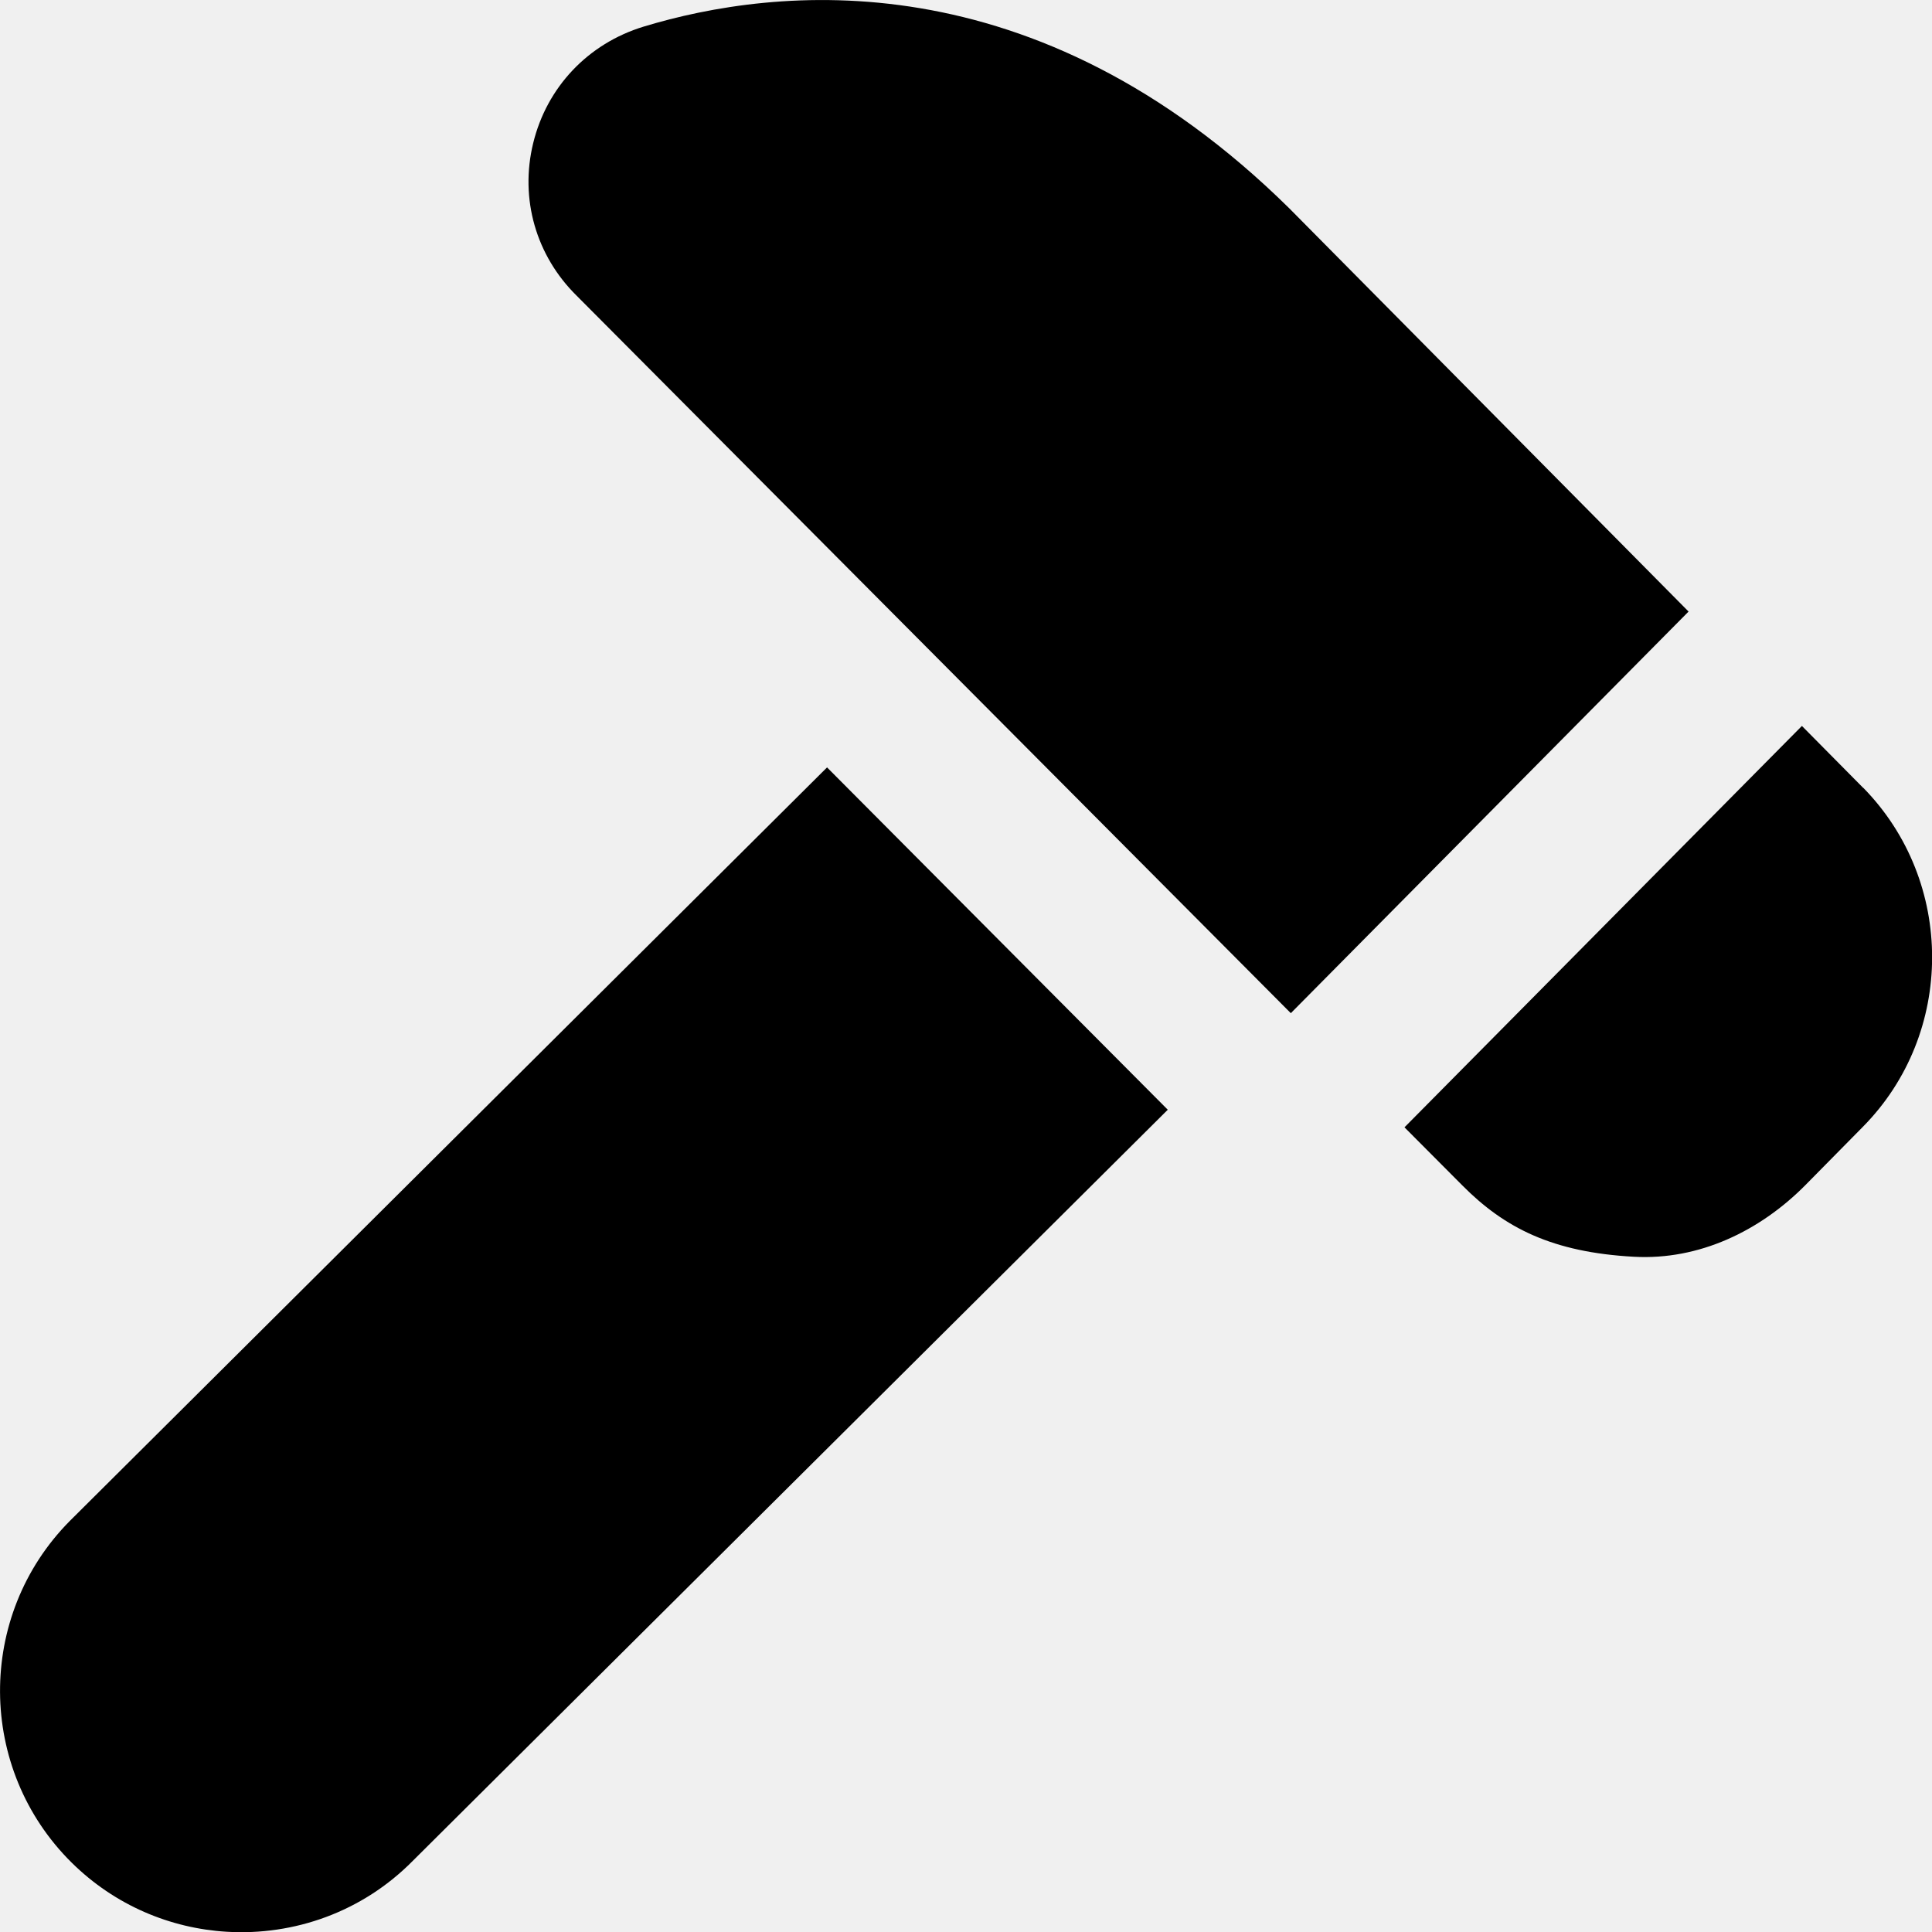
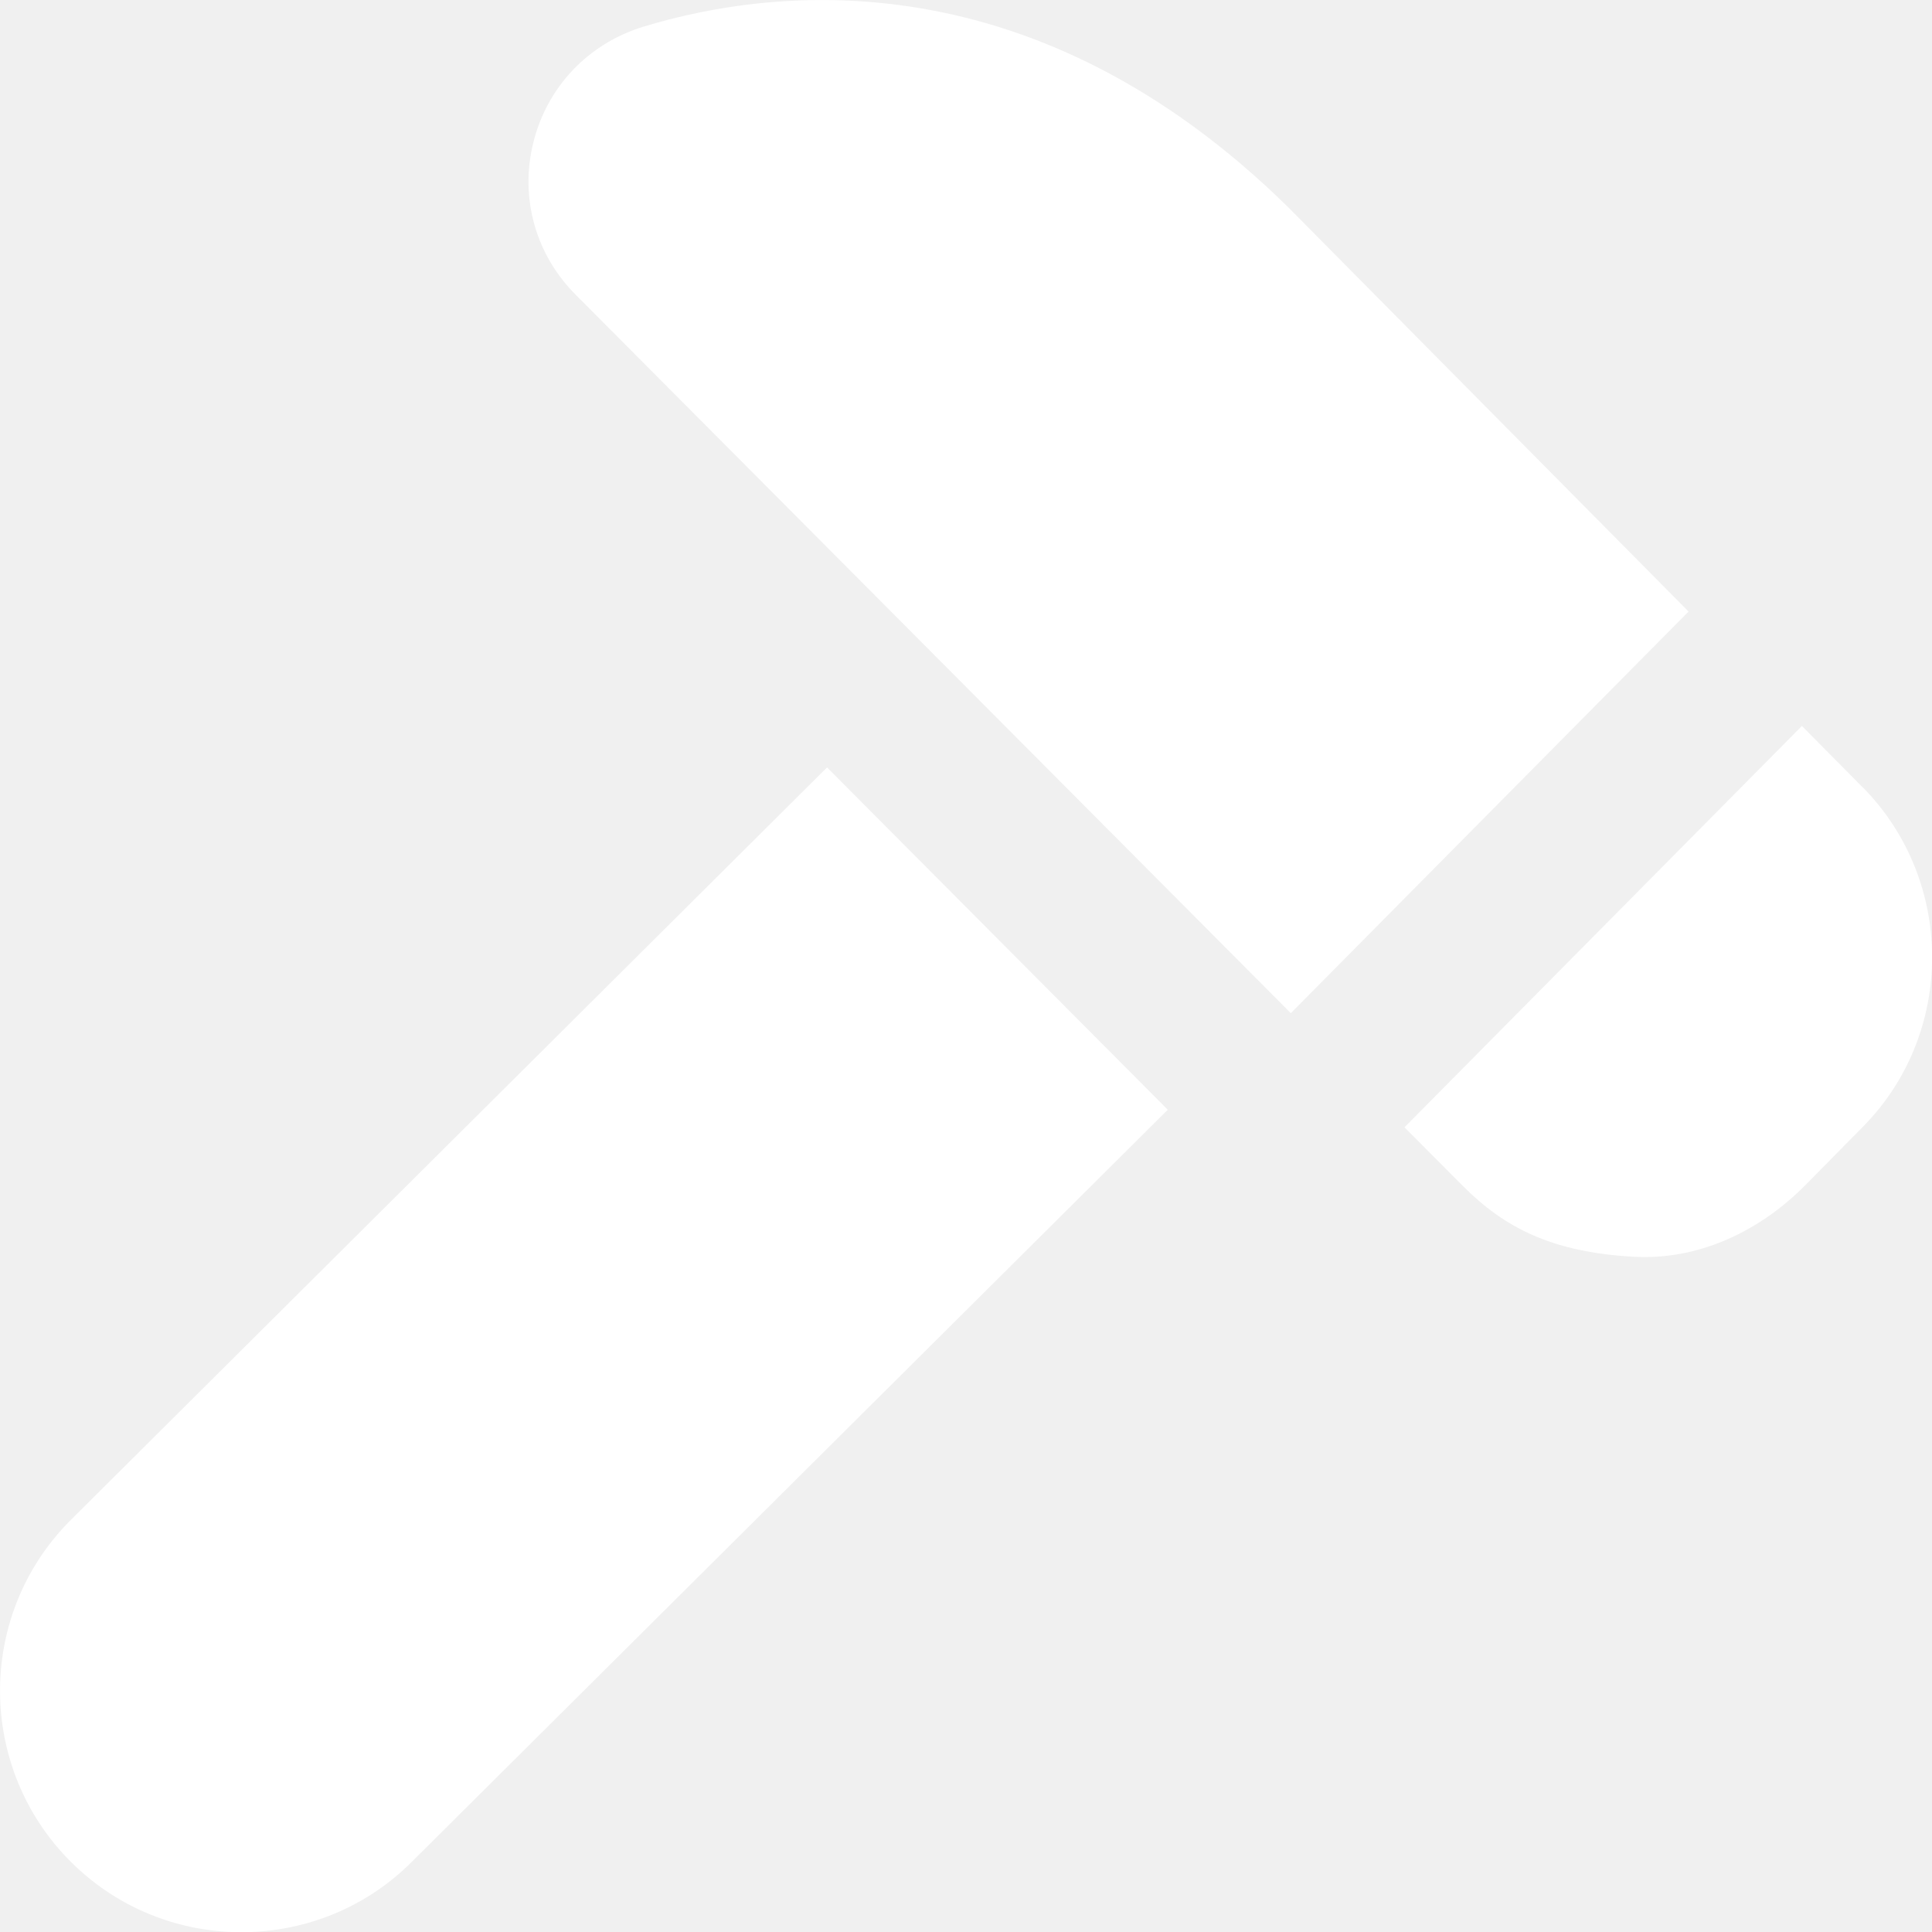
- <svg xmlns="http://www.w3.org/2000/svg" id="Layer_1" data-name="Layer 1" viewBox="0 0 24 24" width="512" height="512">
+ <svg xmlns="http://www.w3.org/2000/svg" id="Layer_1" fill="white" data-name="Layer 1" viewBox="0 0 24 24" width="512" height="512">
  <path d="M14.507,13.785L5.127,23.117c-.628,.636-1.477,.93-2.31,.88-.7-.042-1.388-.327-1.926-.858-1.177-1.164-1.189-3.067-.026-4.243L10.274,9.533l4.232,4.252Zm6.469-6.188l-4.96-5.009C12.849-.535,9.631-.166,7.994,.331c-.69,.211-1.202,.752-1.371,1.449-.168,.689,.035,1.396,.541,1.894l8.871,8.912,4.941-4.989Zm2.17,2.191l-.762-.77-4.937,4.986,.719,.722c.524,.528,1.118,.831,2.133,.886,.806,.044,1.563-.318,2.131-.893l.712-.722c1.143-1.157,1.147-3.044,.005-4.21Z" />
</svg>
